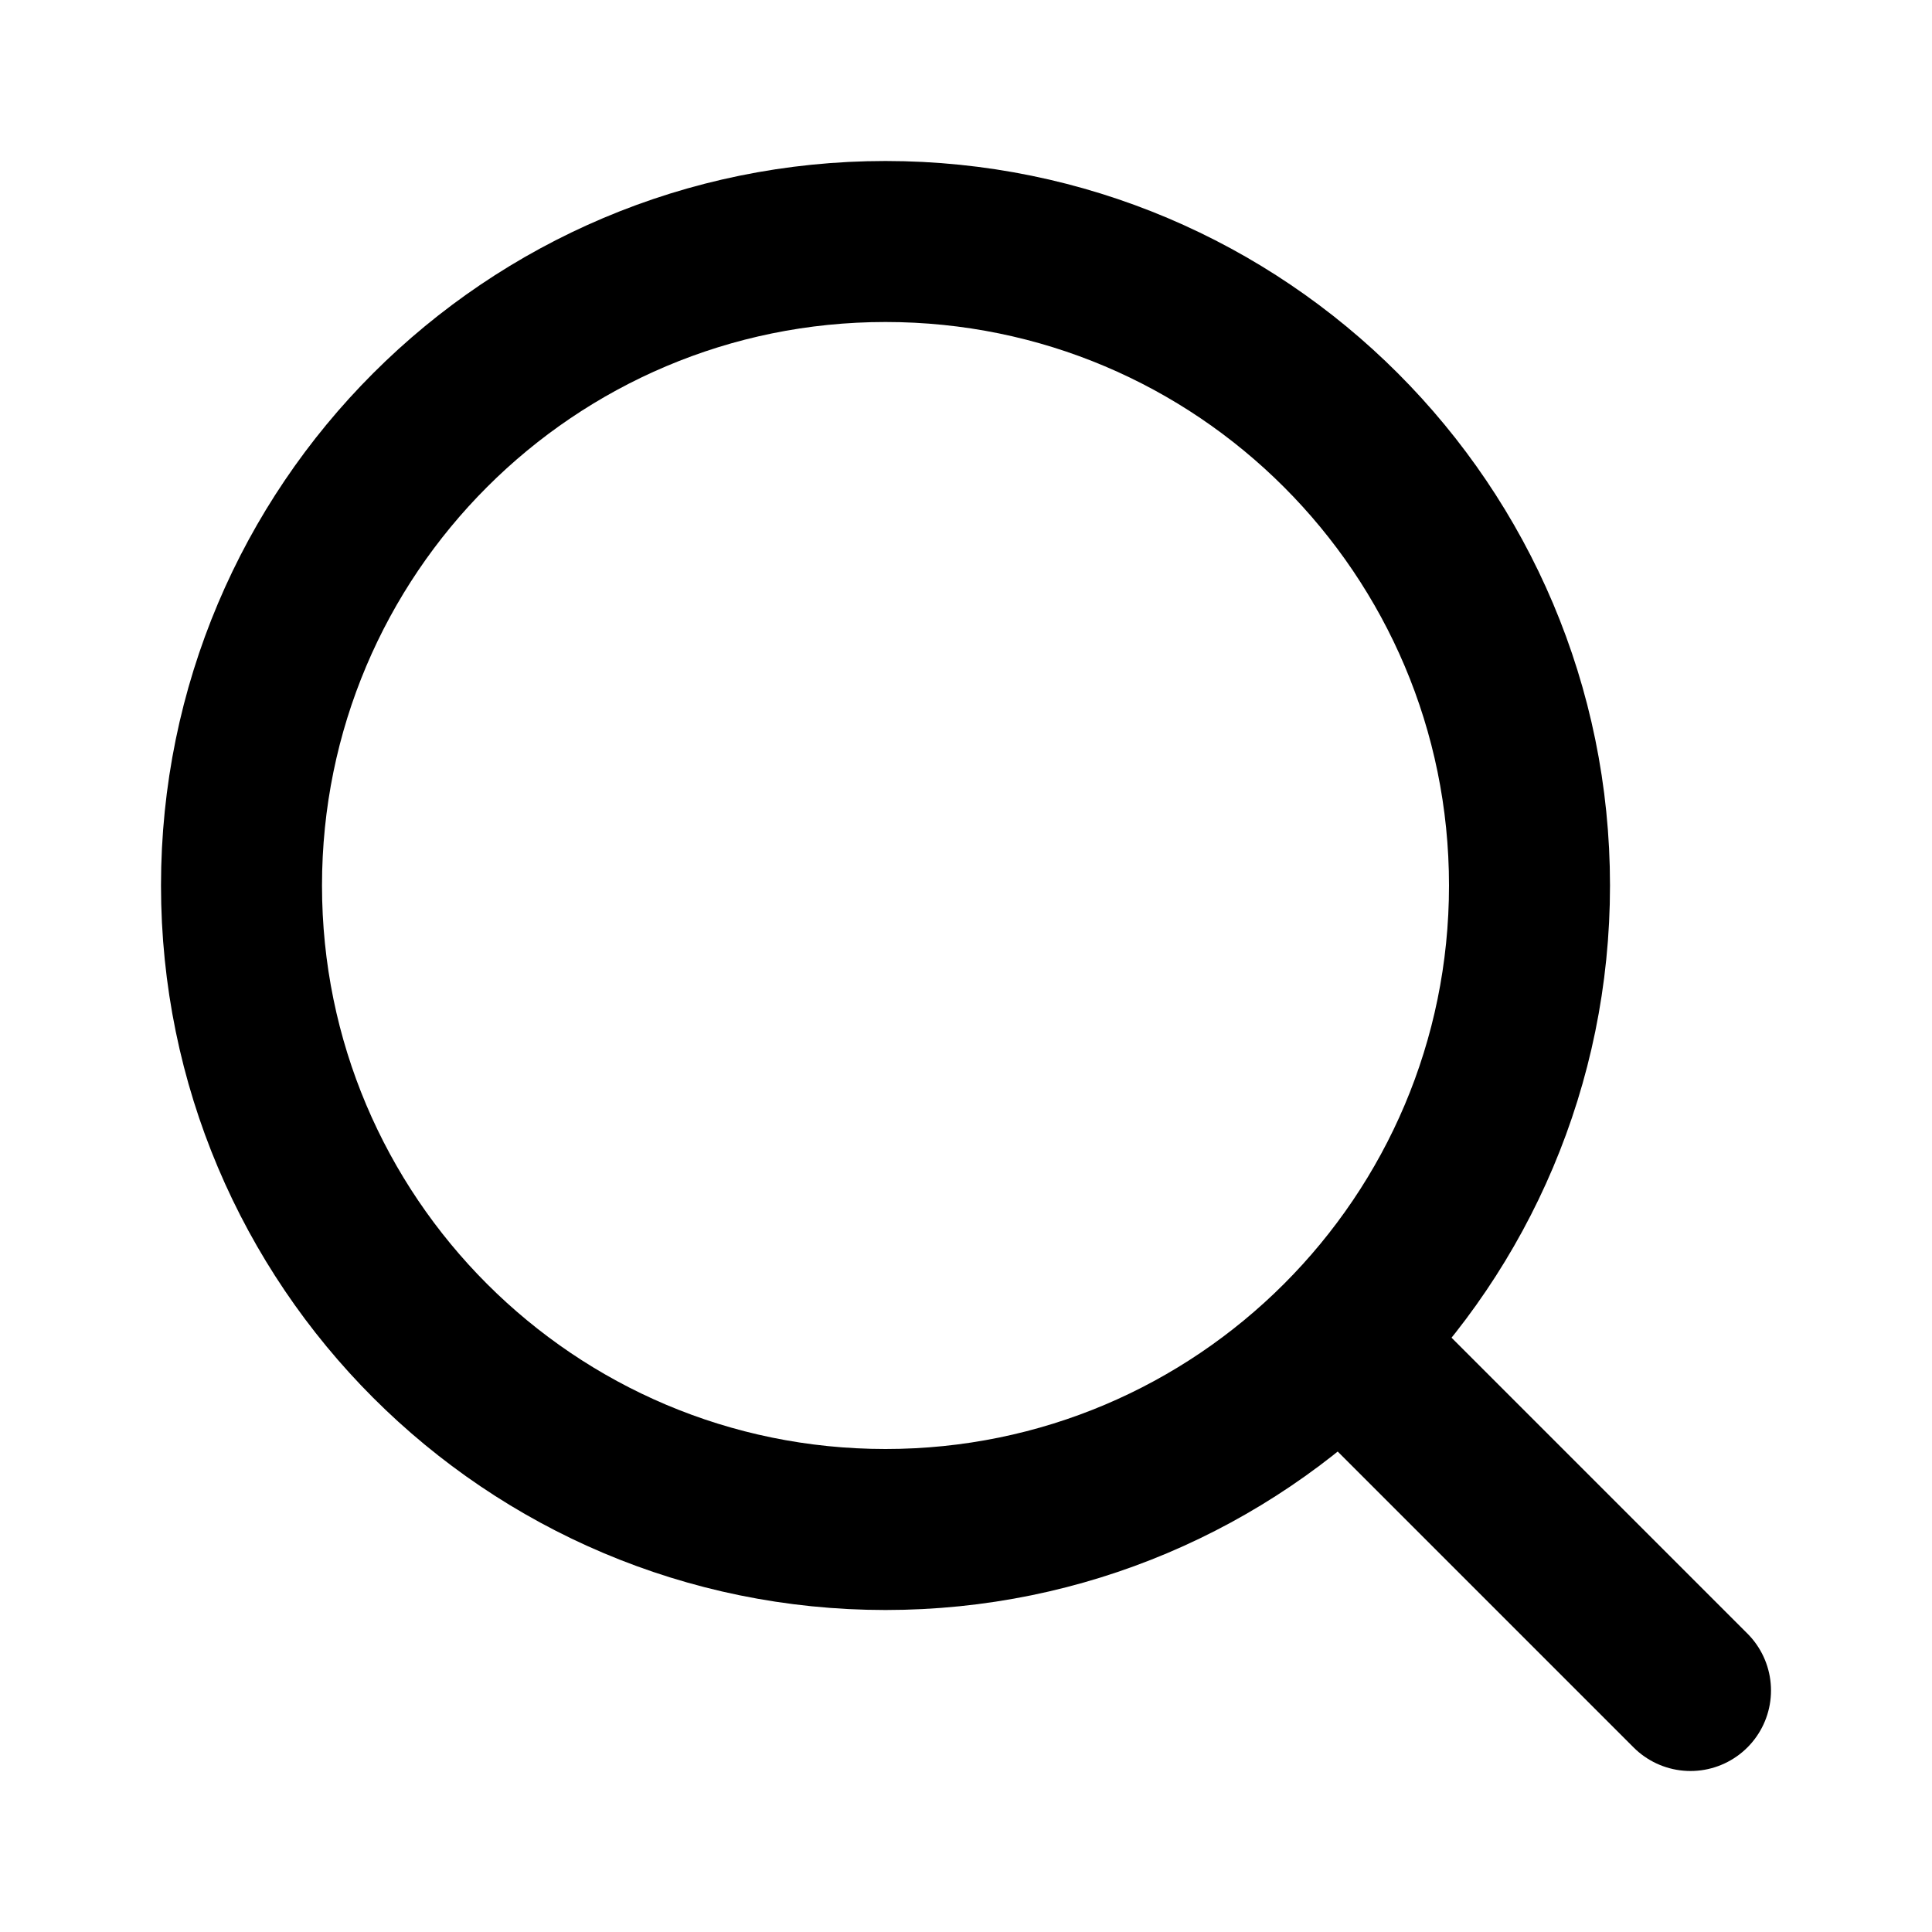
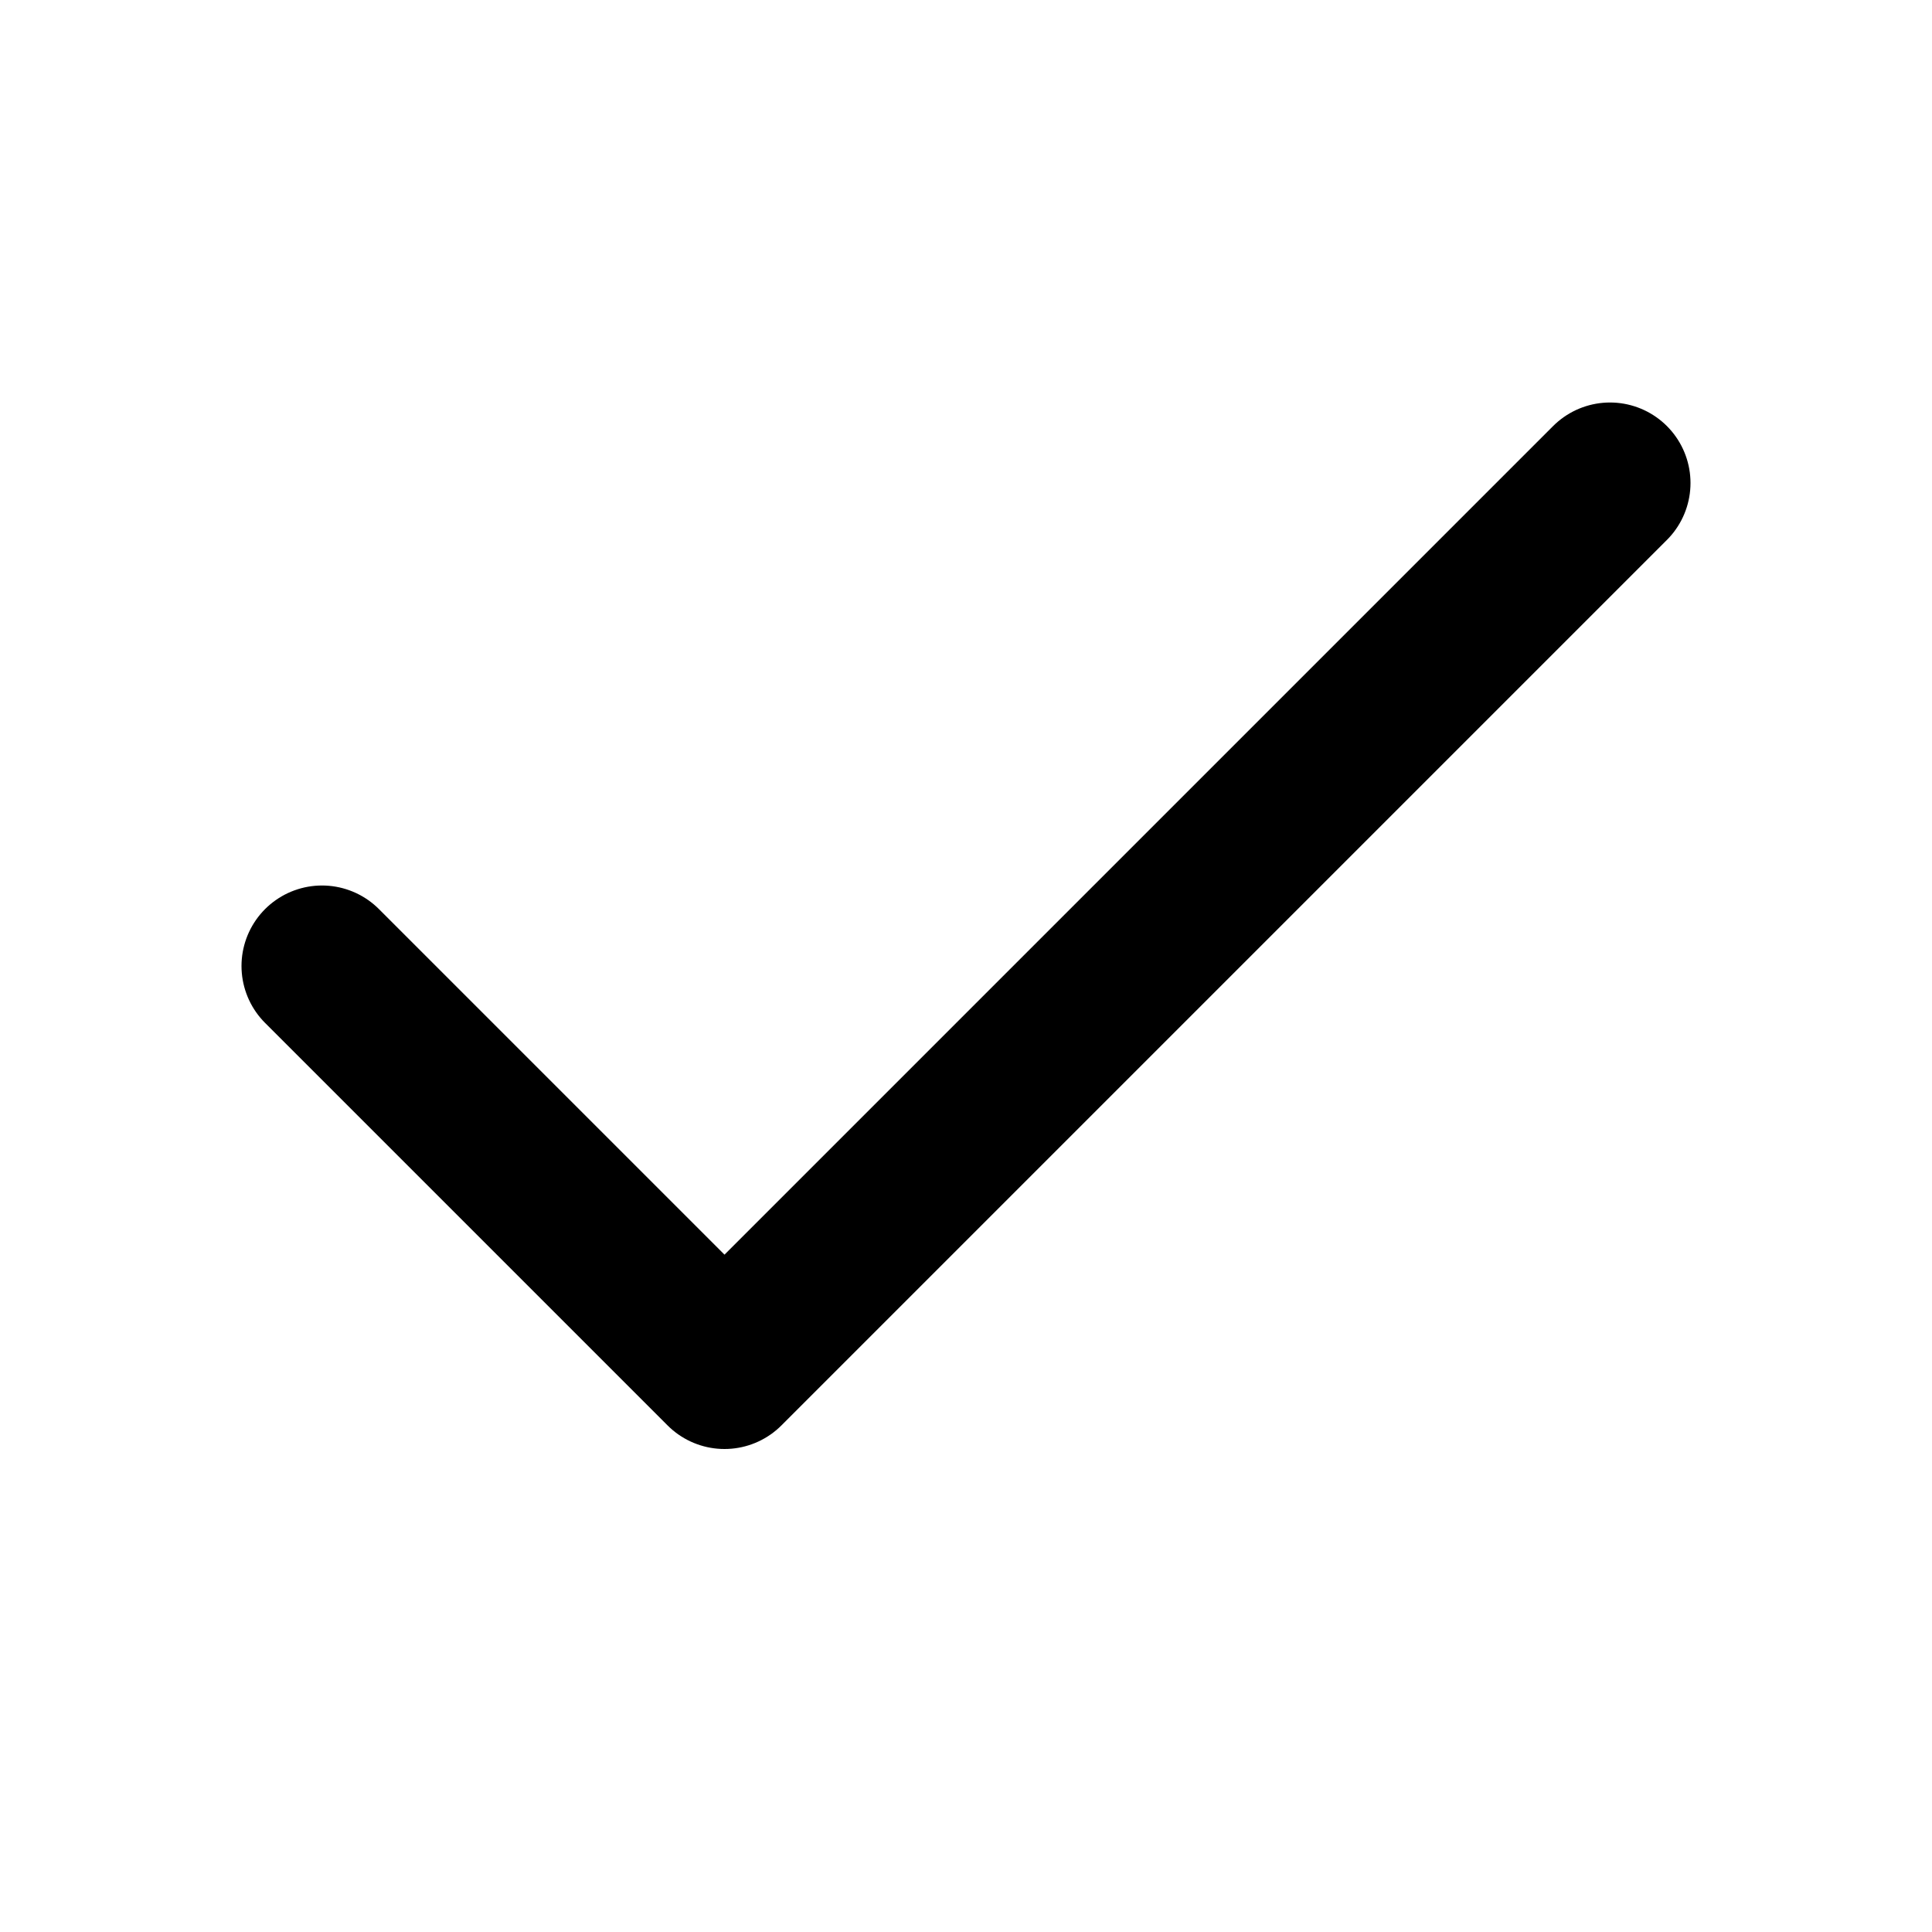
<svg xmlns="http://www.w3.org/2000/svg" width="24" height="24" viewBox="0 0 24 24" fill="none" stroke="currentColor" stroke-width="2" stroke-linecap="round" stroke-linejoin="round">
-   <circle cx="11" cy="11" r="8" />
-   <path d="m21 21-4.3-4.3" />
+   <path d="M20 6 9 17l-5-5" />
</svg>
